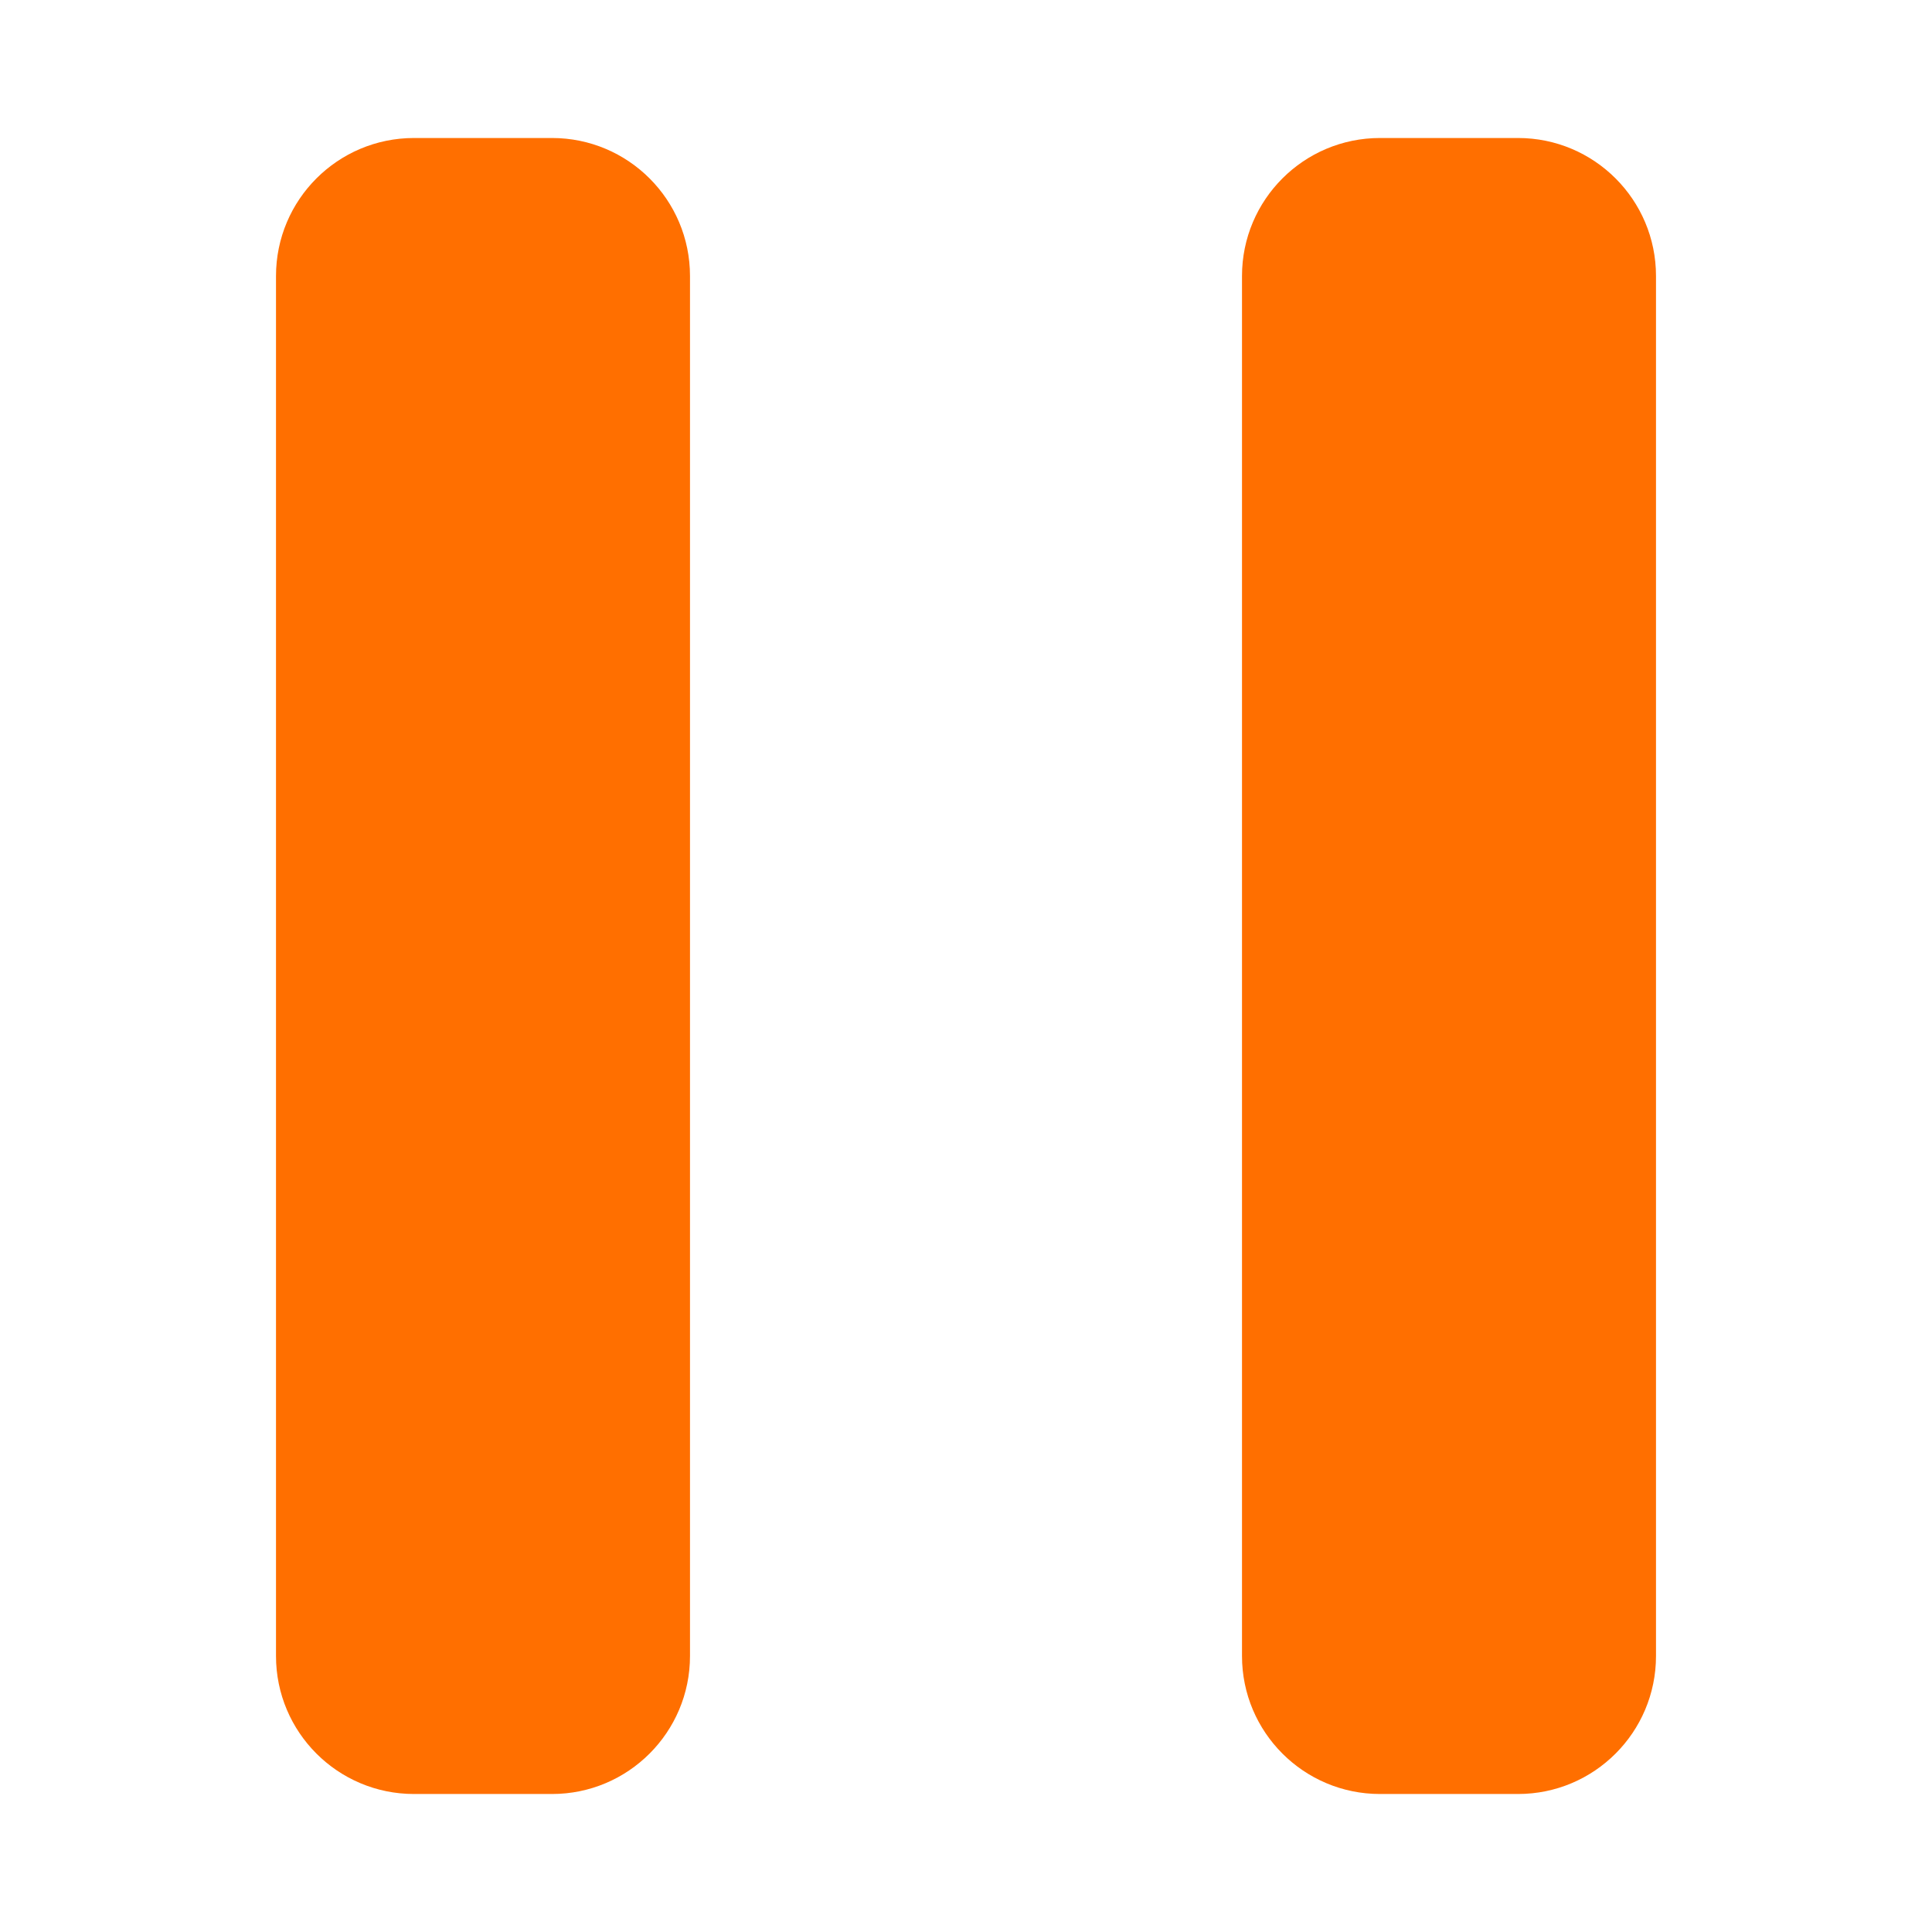
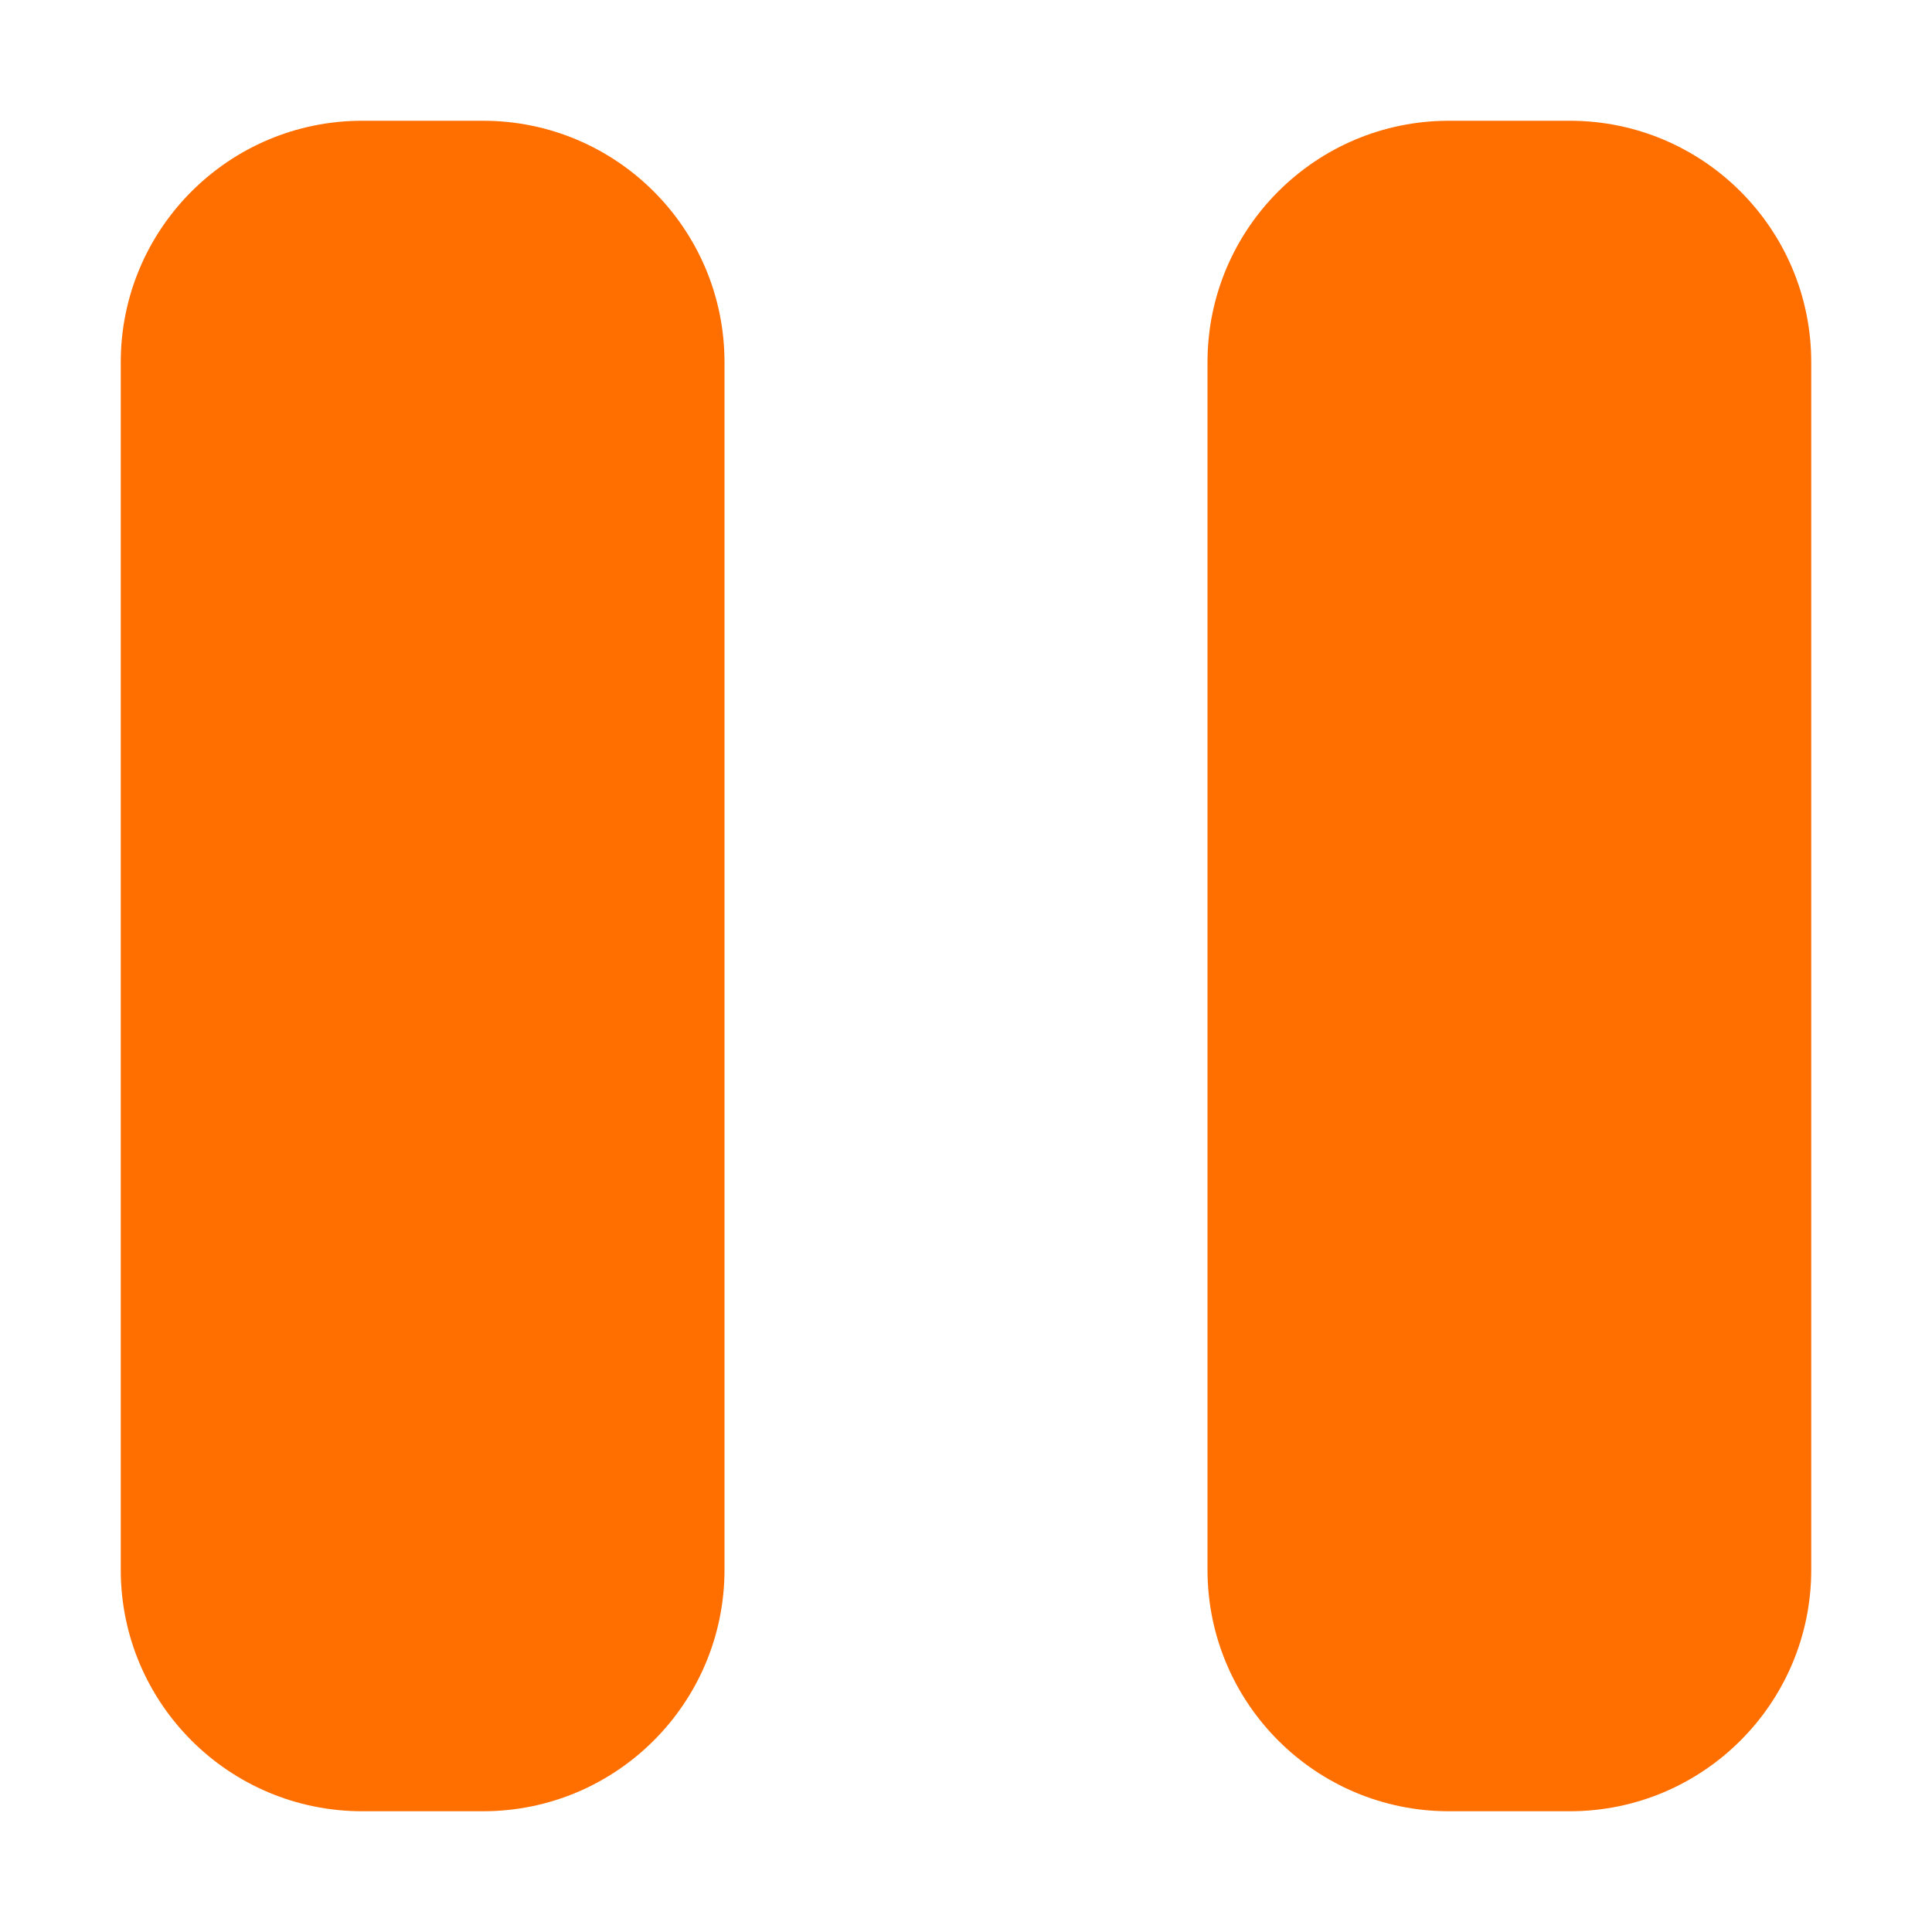
- <svg xmlns="http://www.w3.org/2000/svg" width="14" height="14" viewBox="0 0 14 14">
-   <rect x="2" y="1" width="3" height="12" rx="1" style="fill:#ff6f00" />
-   <rect x="9" y="1" width="3" height="12" rx="1" style="fill:#ff6f00" />
+ <svg xmlns="http://www.w3.org/2000/svg" id="a" width="16" height="16" viewBox="0 0 16 16">
+   <rect x="1" y="1" width="5" height="14" rx="2" ry="2" style="fill:#ff6f00;" />
+   <rect x="10" y="1" width="5" height="14" rx="2" ry="2" style="fill:#ff6f00;" />
</svg>
